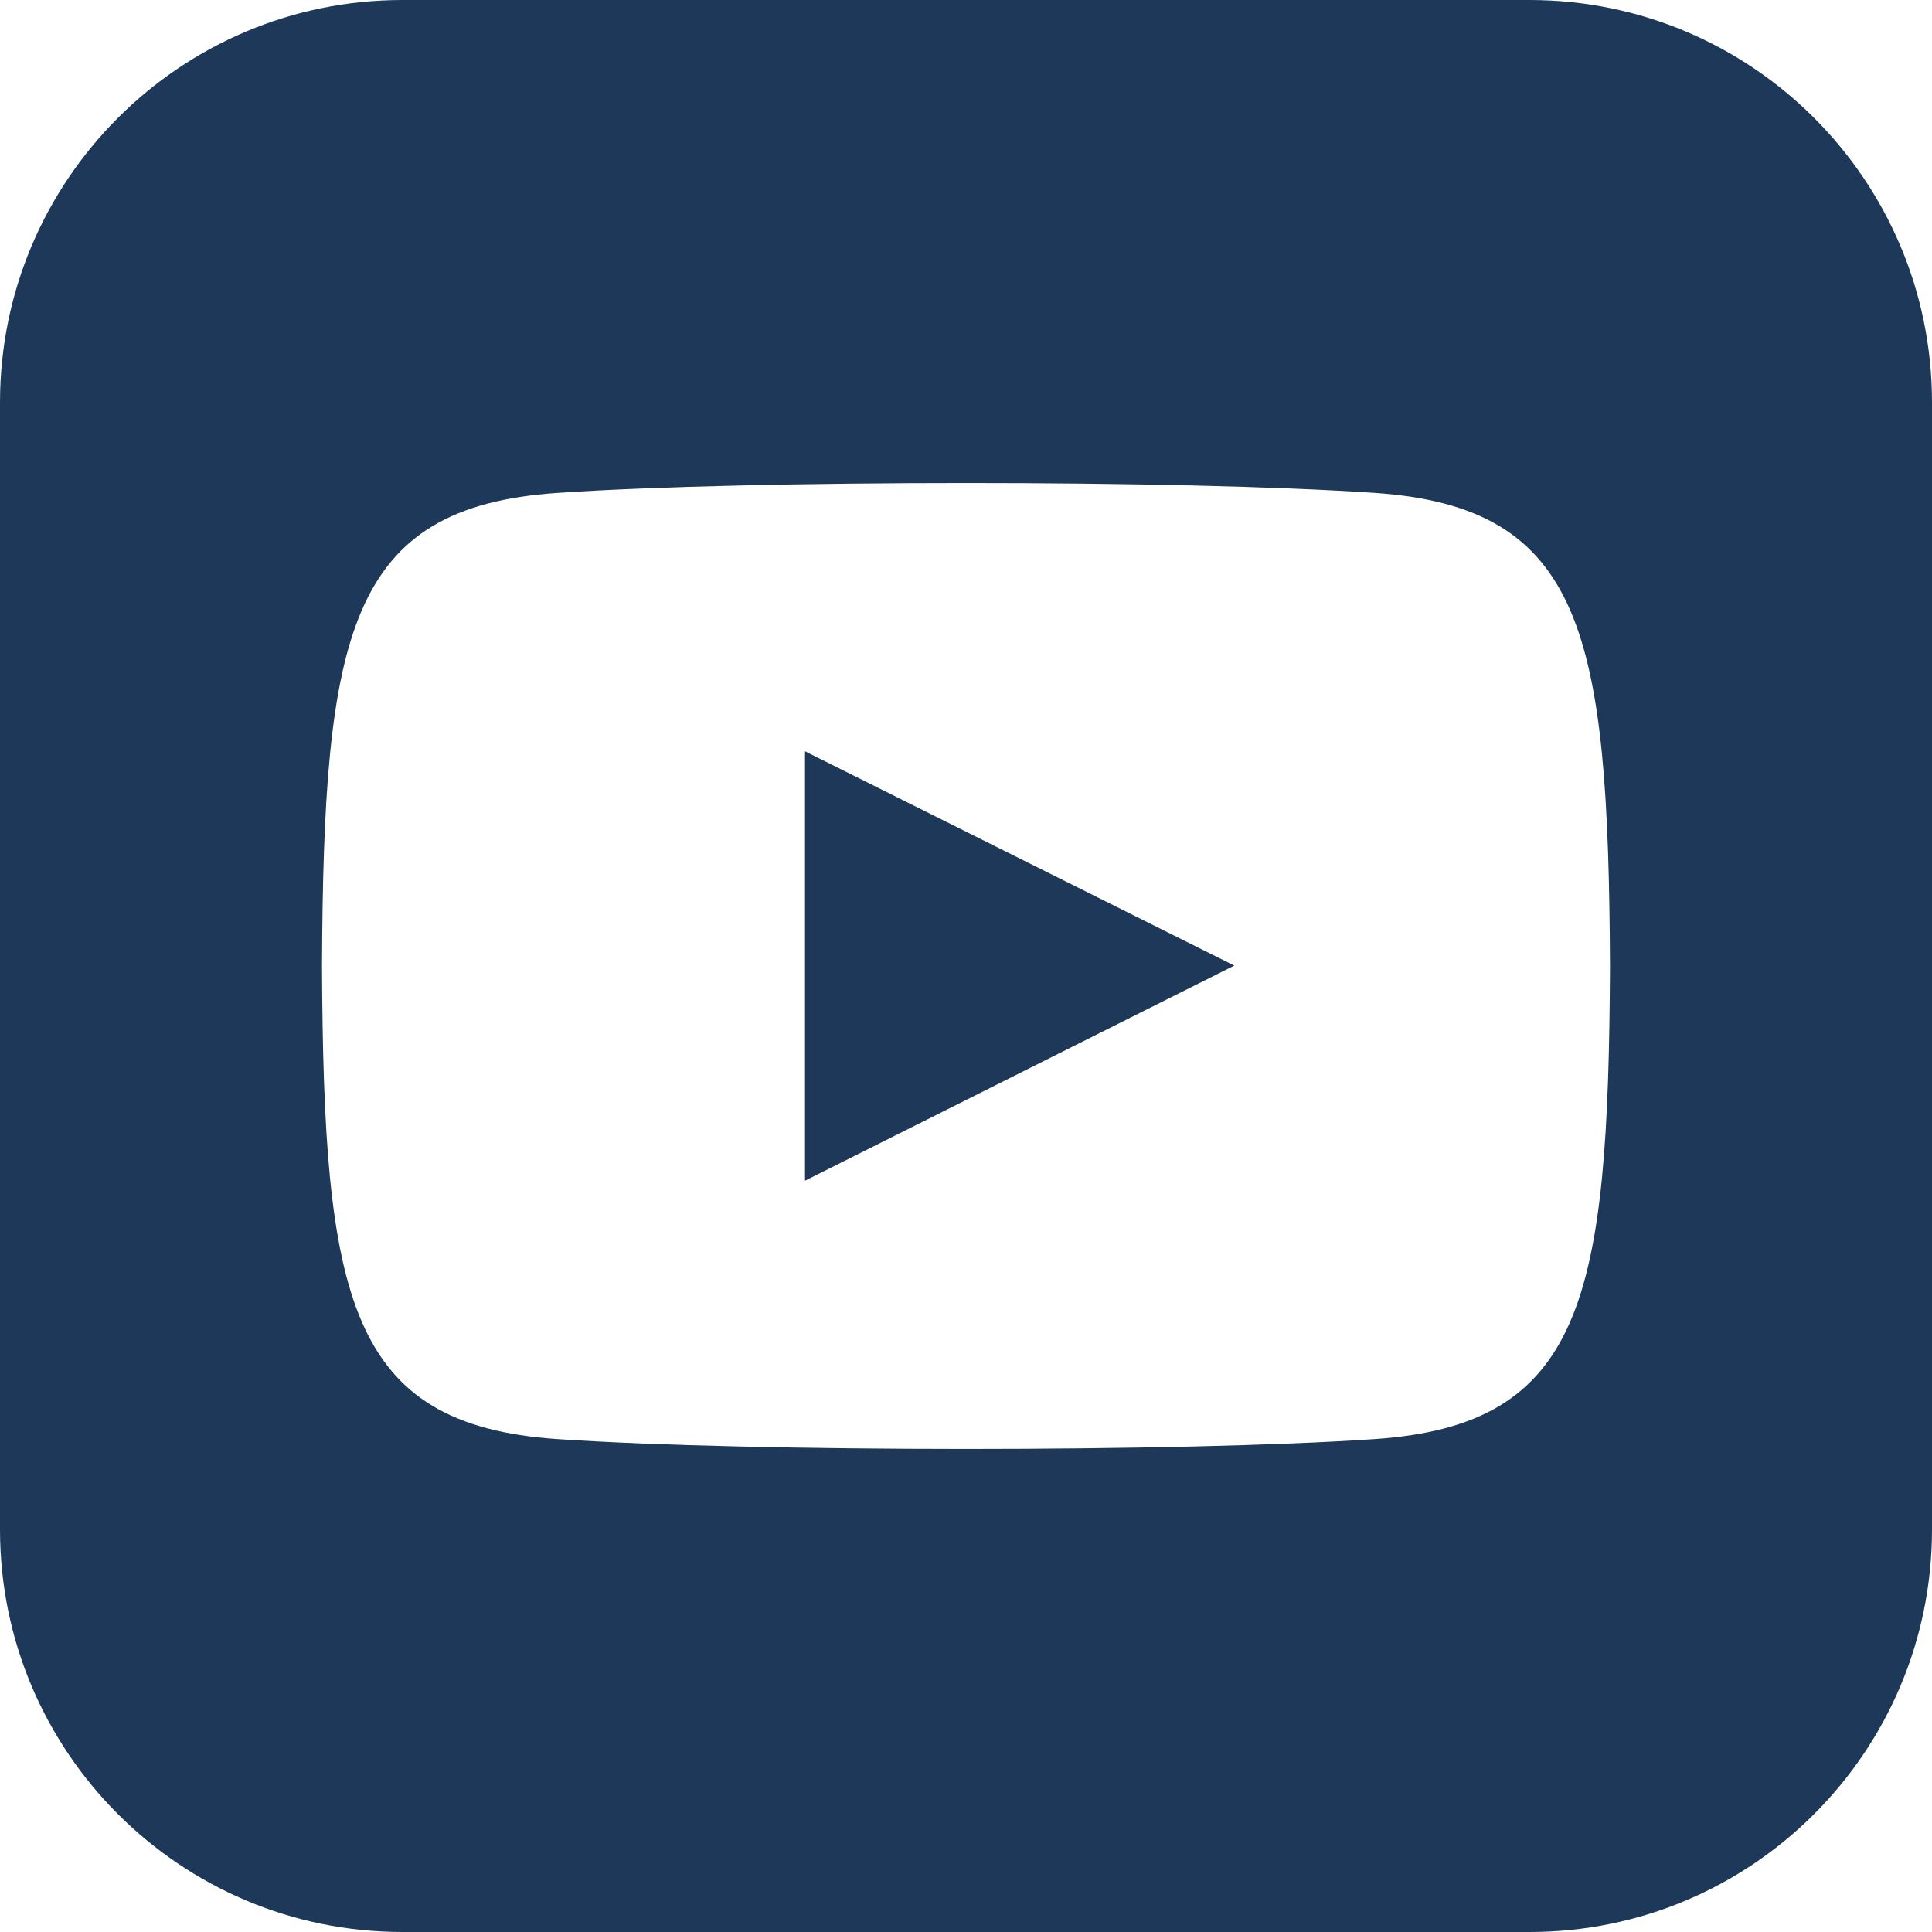
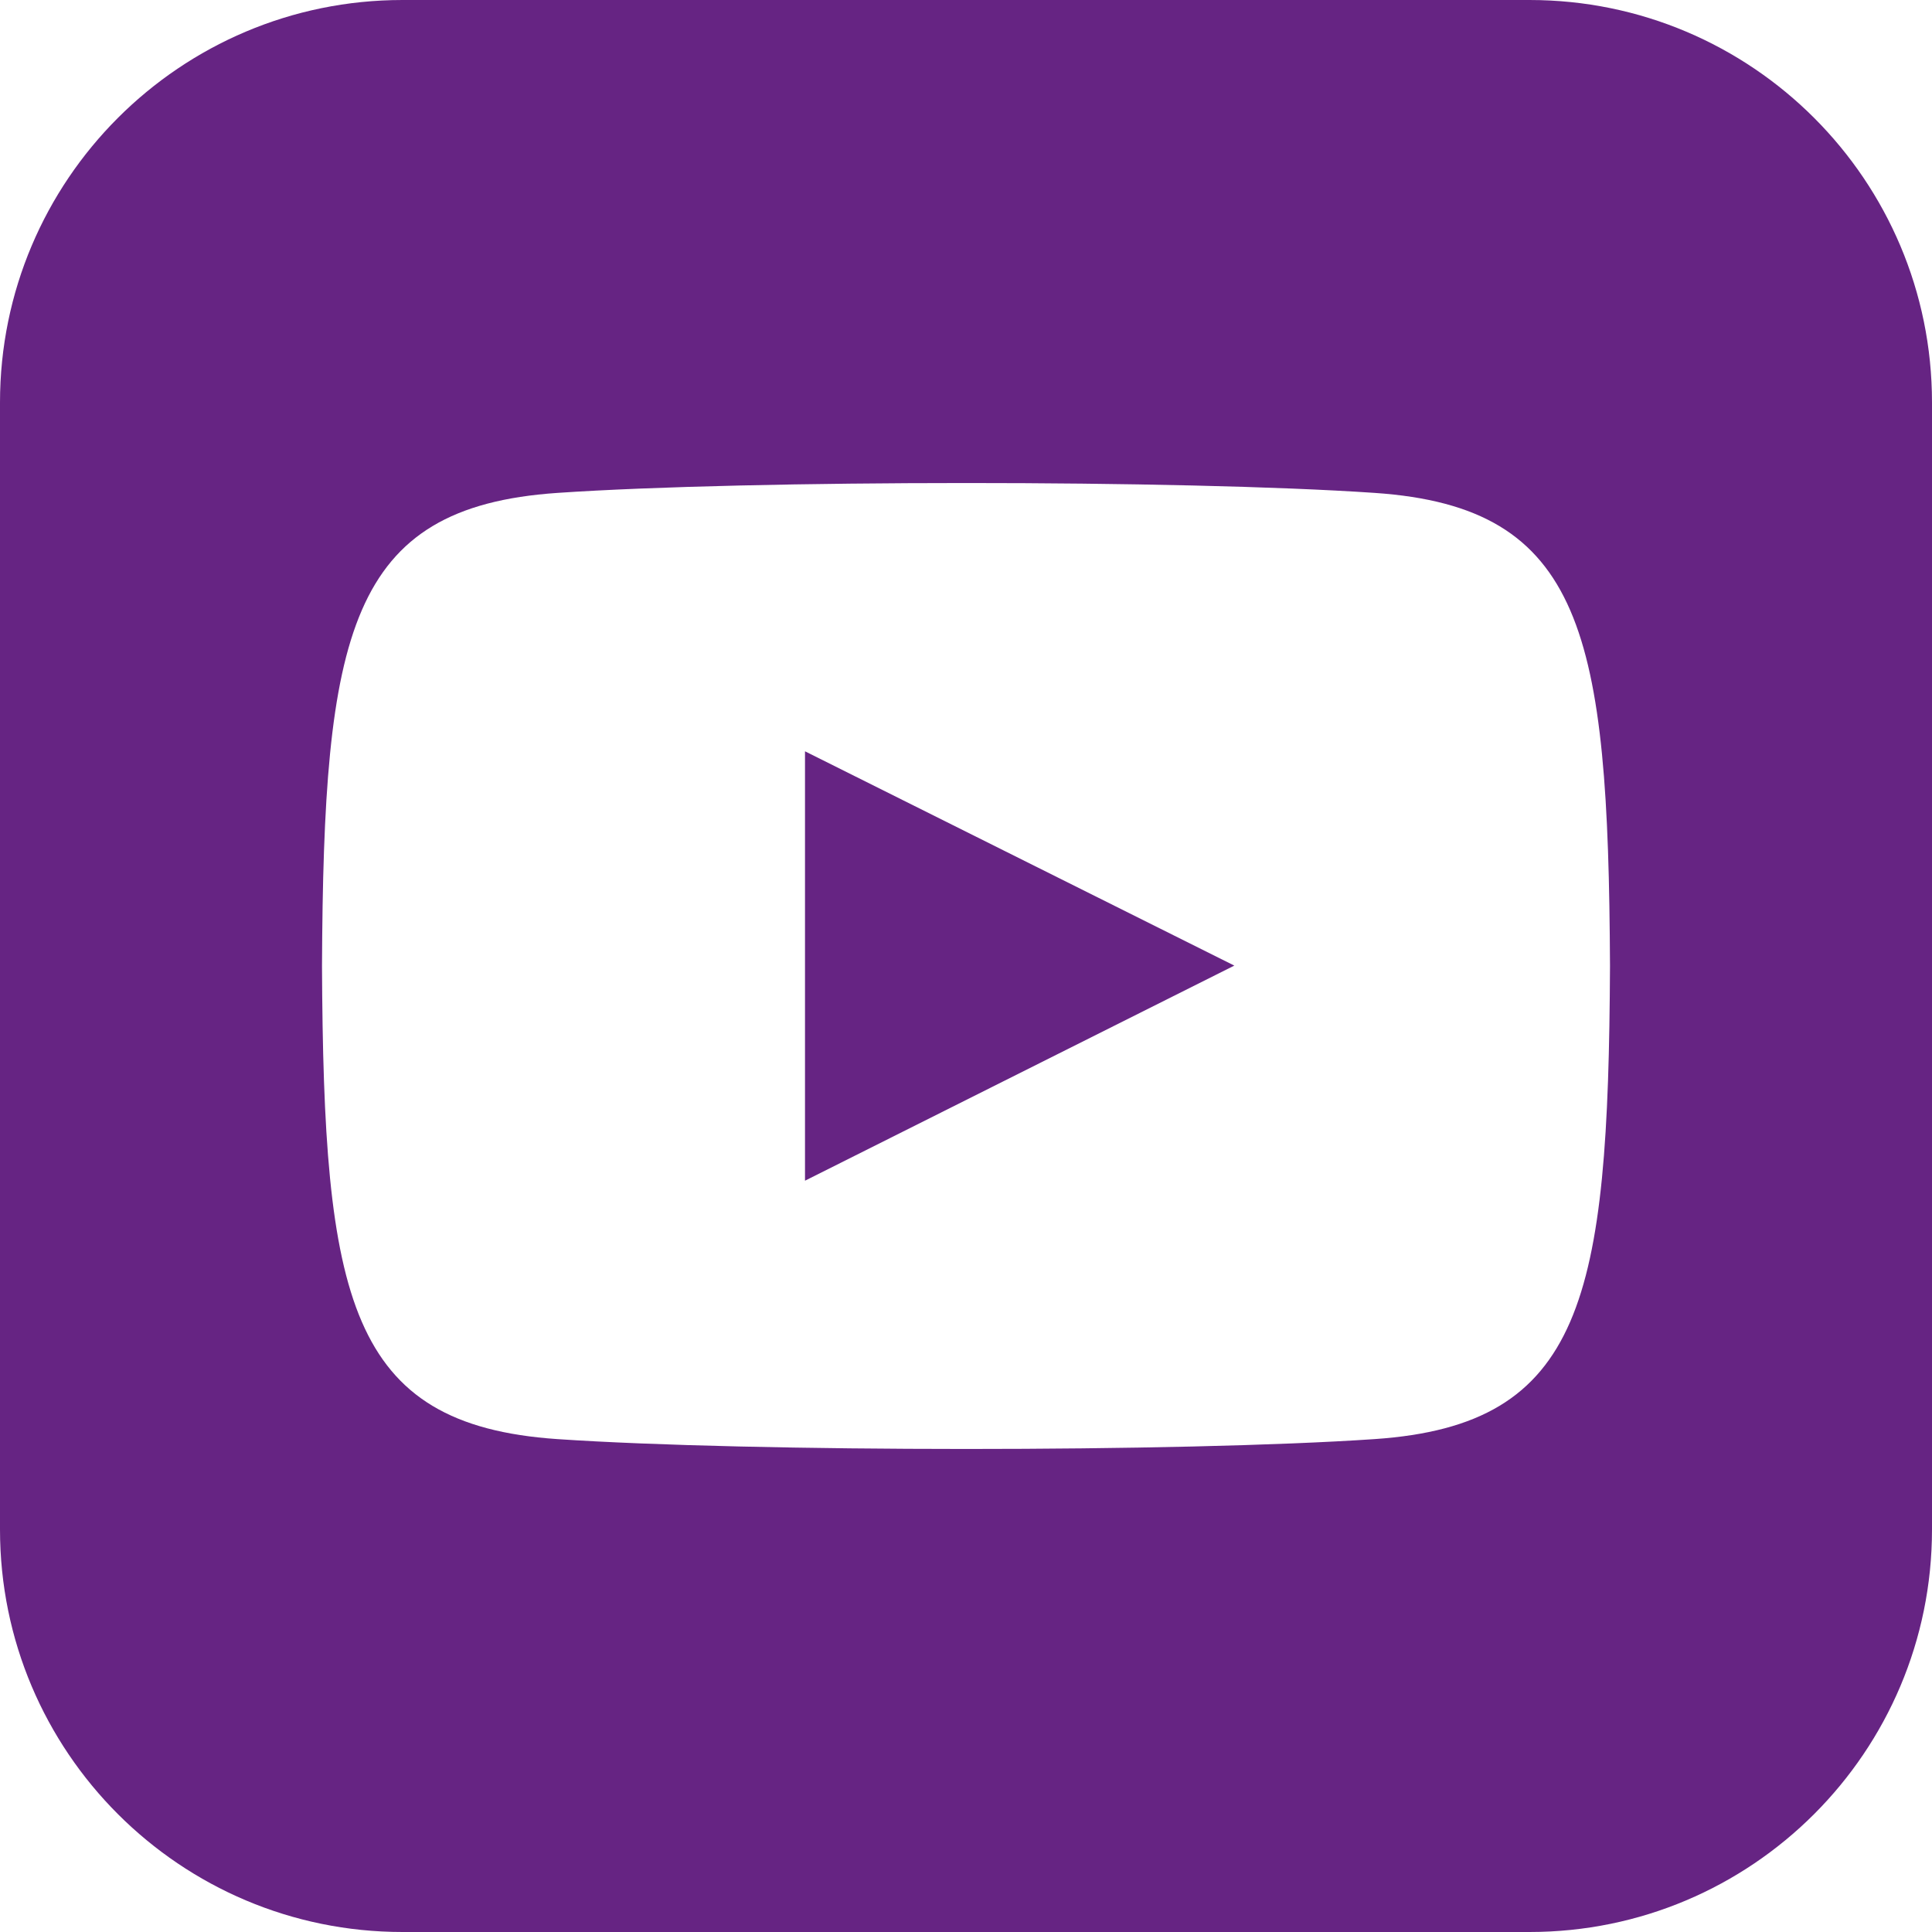
<svg xmlns="http://www.w3.org/2000/svg" width="24" height="24" viewBox="0 0 24 24" fill="none">
-   <path d="M10 9.333L15.333 11.995L10 14.667V9.333V9.333ZM24 5V19C24 21.761 21.762 24 19 24H5C2.239 24 0 21.761 0 19V5C0 2.239 2.239 0 5 0H19C21.762 0 24 2.239 24 5ZM20 12C19.98 7.877 19.677 6.3 17.077 6.123C14.674 5.959 9.323 5.96 6.924 6.123C4.326 6.3 4.02 7.87 4 12C4.02 16.123 4.323 17.7 6.923 17.877C9.322 18.04 14.673 18.041 17.076 17.877C19.674 17.7 19.98 16.13 20 12Z" fill="#1D3858" />
+   <path d="M10 9.333L15.333 11.995L10 14.667V9.333ZM24 5V19C24 21.761 21.762 24 19 24H5C2.239 24 0 21.761 0 19V5C0 2.239 2.239 0 5 0H19C21.762 0 24 2.239 24 5ZM20 12C19.98 7.877 19.677 6.3 17.077 6.123C14.674 5.959 9.323 5.96 6.924 6.123C4.326 6.3 4.02 7.87 4 12C4.02 16.123 4.323 17.7 6.923 17.877C9.322 18.04 14.673 18.041 17.076 17.877C19.674 17.7 19.98 16.13 20 12Z" fill="#662483" />
</svg>
